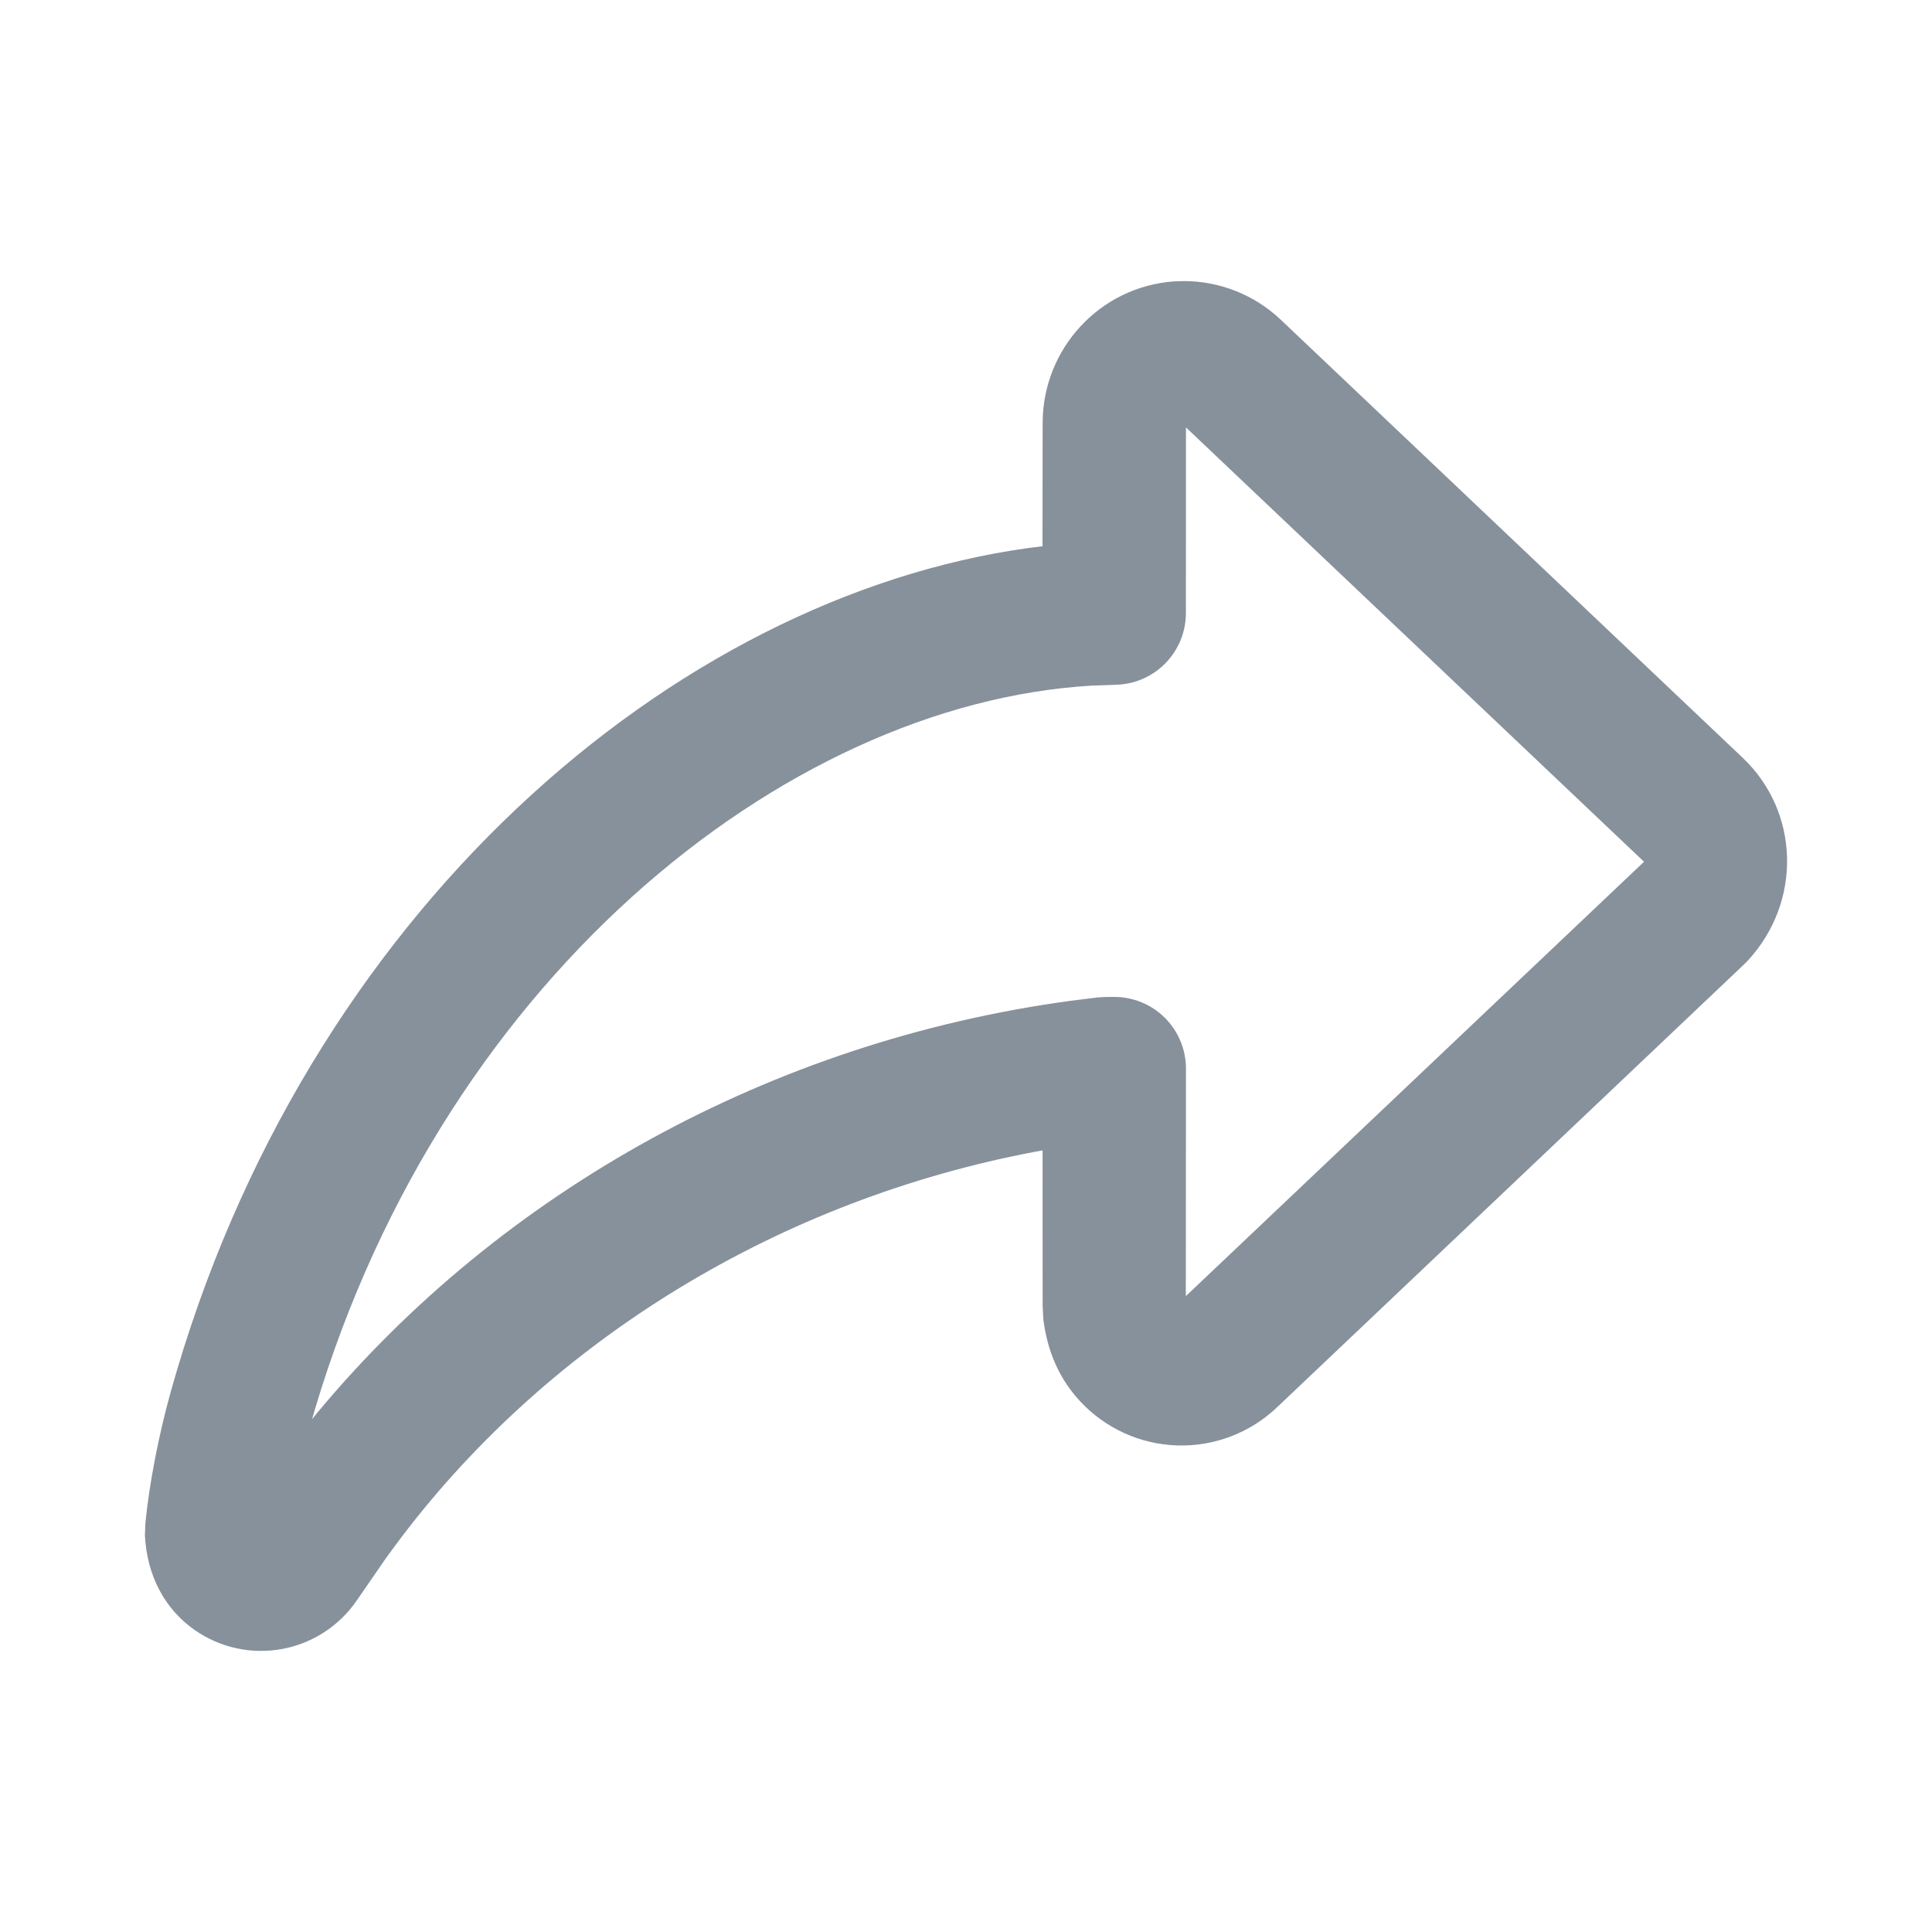
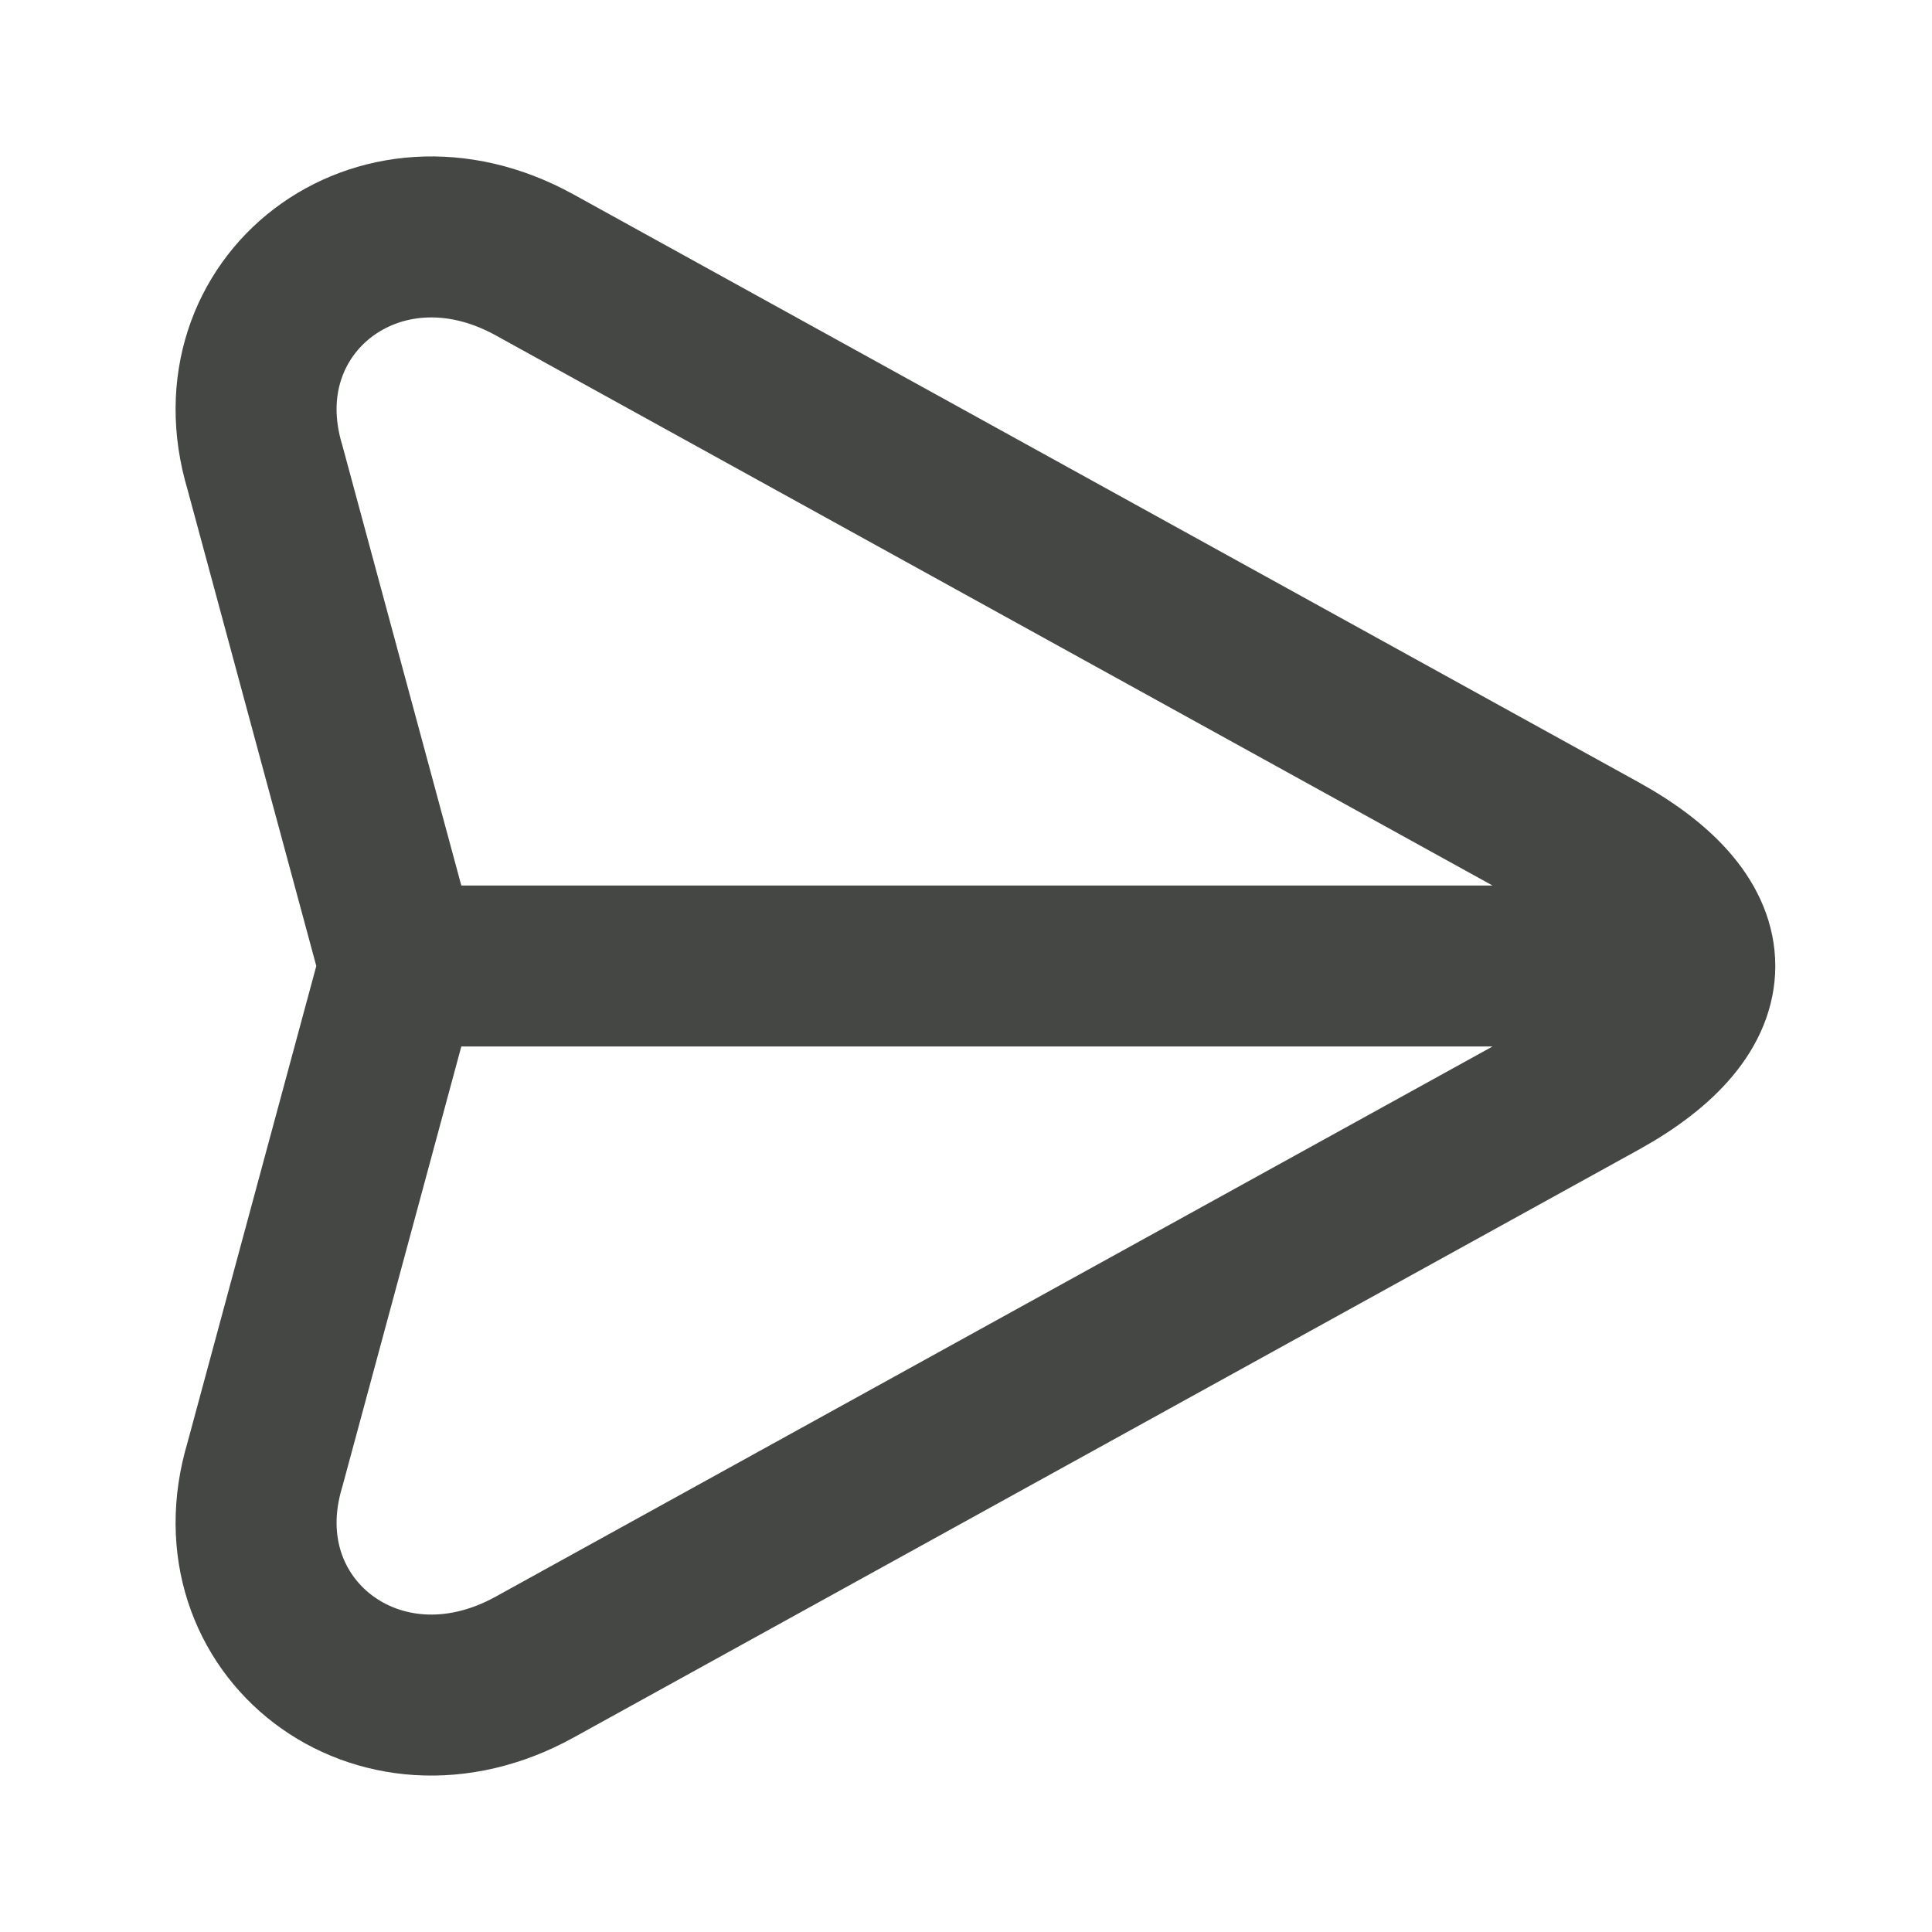
- <svg xmlns="http://www.w3.org/2000/svg" width="24" height="24" viewBox="0 0 24 24">
-   <g transform="translate(1.476144 1.475723) scale(0.02055725)" fill="#87919C">
-     <path d="M643.623 98.068c21.78 0 42.732 8.389 58.565 23.394l279.079 264.665c34.383 32.571 36.116 86.961 2.954 122.722l-2.954 2.914-281.482 266.949a83.653 83.653 0 0 1-119.02-3.86c-12.052-12.997-19.692-29.46-22.134-49.703l-0.394-7.877-0.039-93.893-3.938 0.709c-154.9 29.145-292.785 113.428-383.646 233.236l-8.94 12.091-17.723 25.679a70.065 70.065 0 0 1-97.989 18.196c-17.881-12.446-28.948-32.453-30.208-57.383l0.315-7.483c2.363-24.261 8.35-54.311 15.202-78.809 81.132-290.895 304.443-480.414 518.183-510.228l8.704-1.103 0.079-74.319c0-45.292 34.855-82.511 79.281-85.701l6.105-0.197z m1.221 88.418l-0.039 112.246a43.323 43.323 0 0 1-41.748 43.244l-15.242 0.551c-185.895 10.988-397.627 179.751-473.088 450.363l2.009-7.05 3.19-3.938c111.577-134.065 274.786-224.414 455.129-248.911l16.423-2.048 4.45-0.276 5.159-0.039a43.323 43.323 0 0 1 43.756 43.323l-0.079 137.492 275.889-261.553 0.985-0.945-276.795-262.459z" />
+ <svg xmlns="http://www.w3.org/2000/svg" width="24" height="24" viewBox="0 0 24 24" fill="none" stroke="#454745" stroke-linecap="round" stroke-linejoin="round">
+   <g transform="translate(12 12) scale(0.335) translate(-68 -56)" stroke-width="5.97">
+     <path d="M52 30 91.5 51.8C96.2 54.4 96.2 57.6 91.5 60.2L52 82C46.2 85.2 40.2 80.5 42 74.5L47 56 42 37.5C40.2 31.5 46.2 26.8 52 30ZM47 56H95" />
  </g>
</svg>
